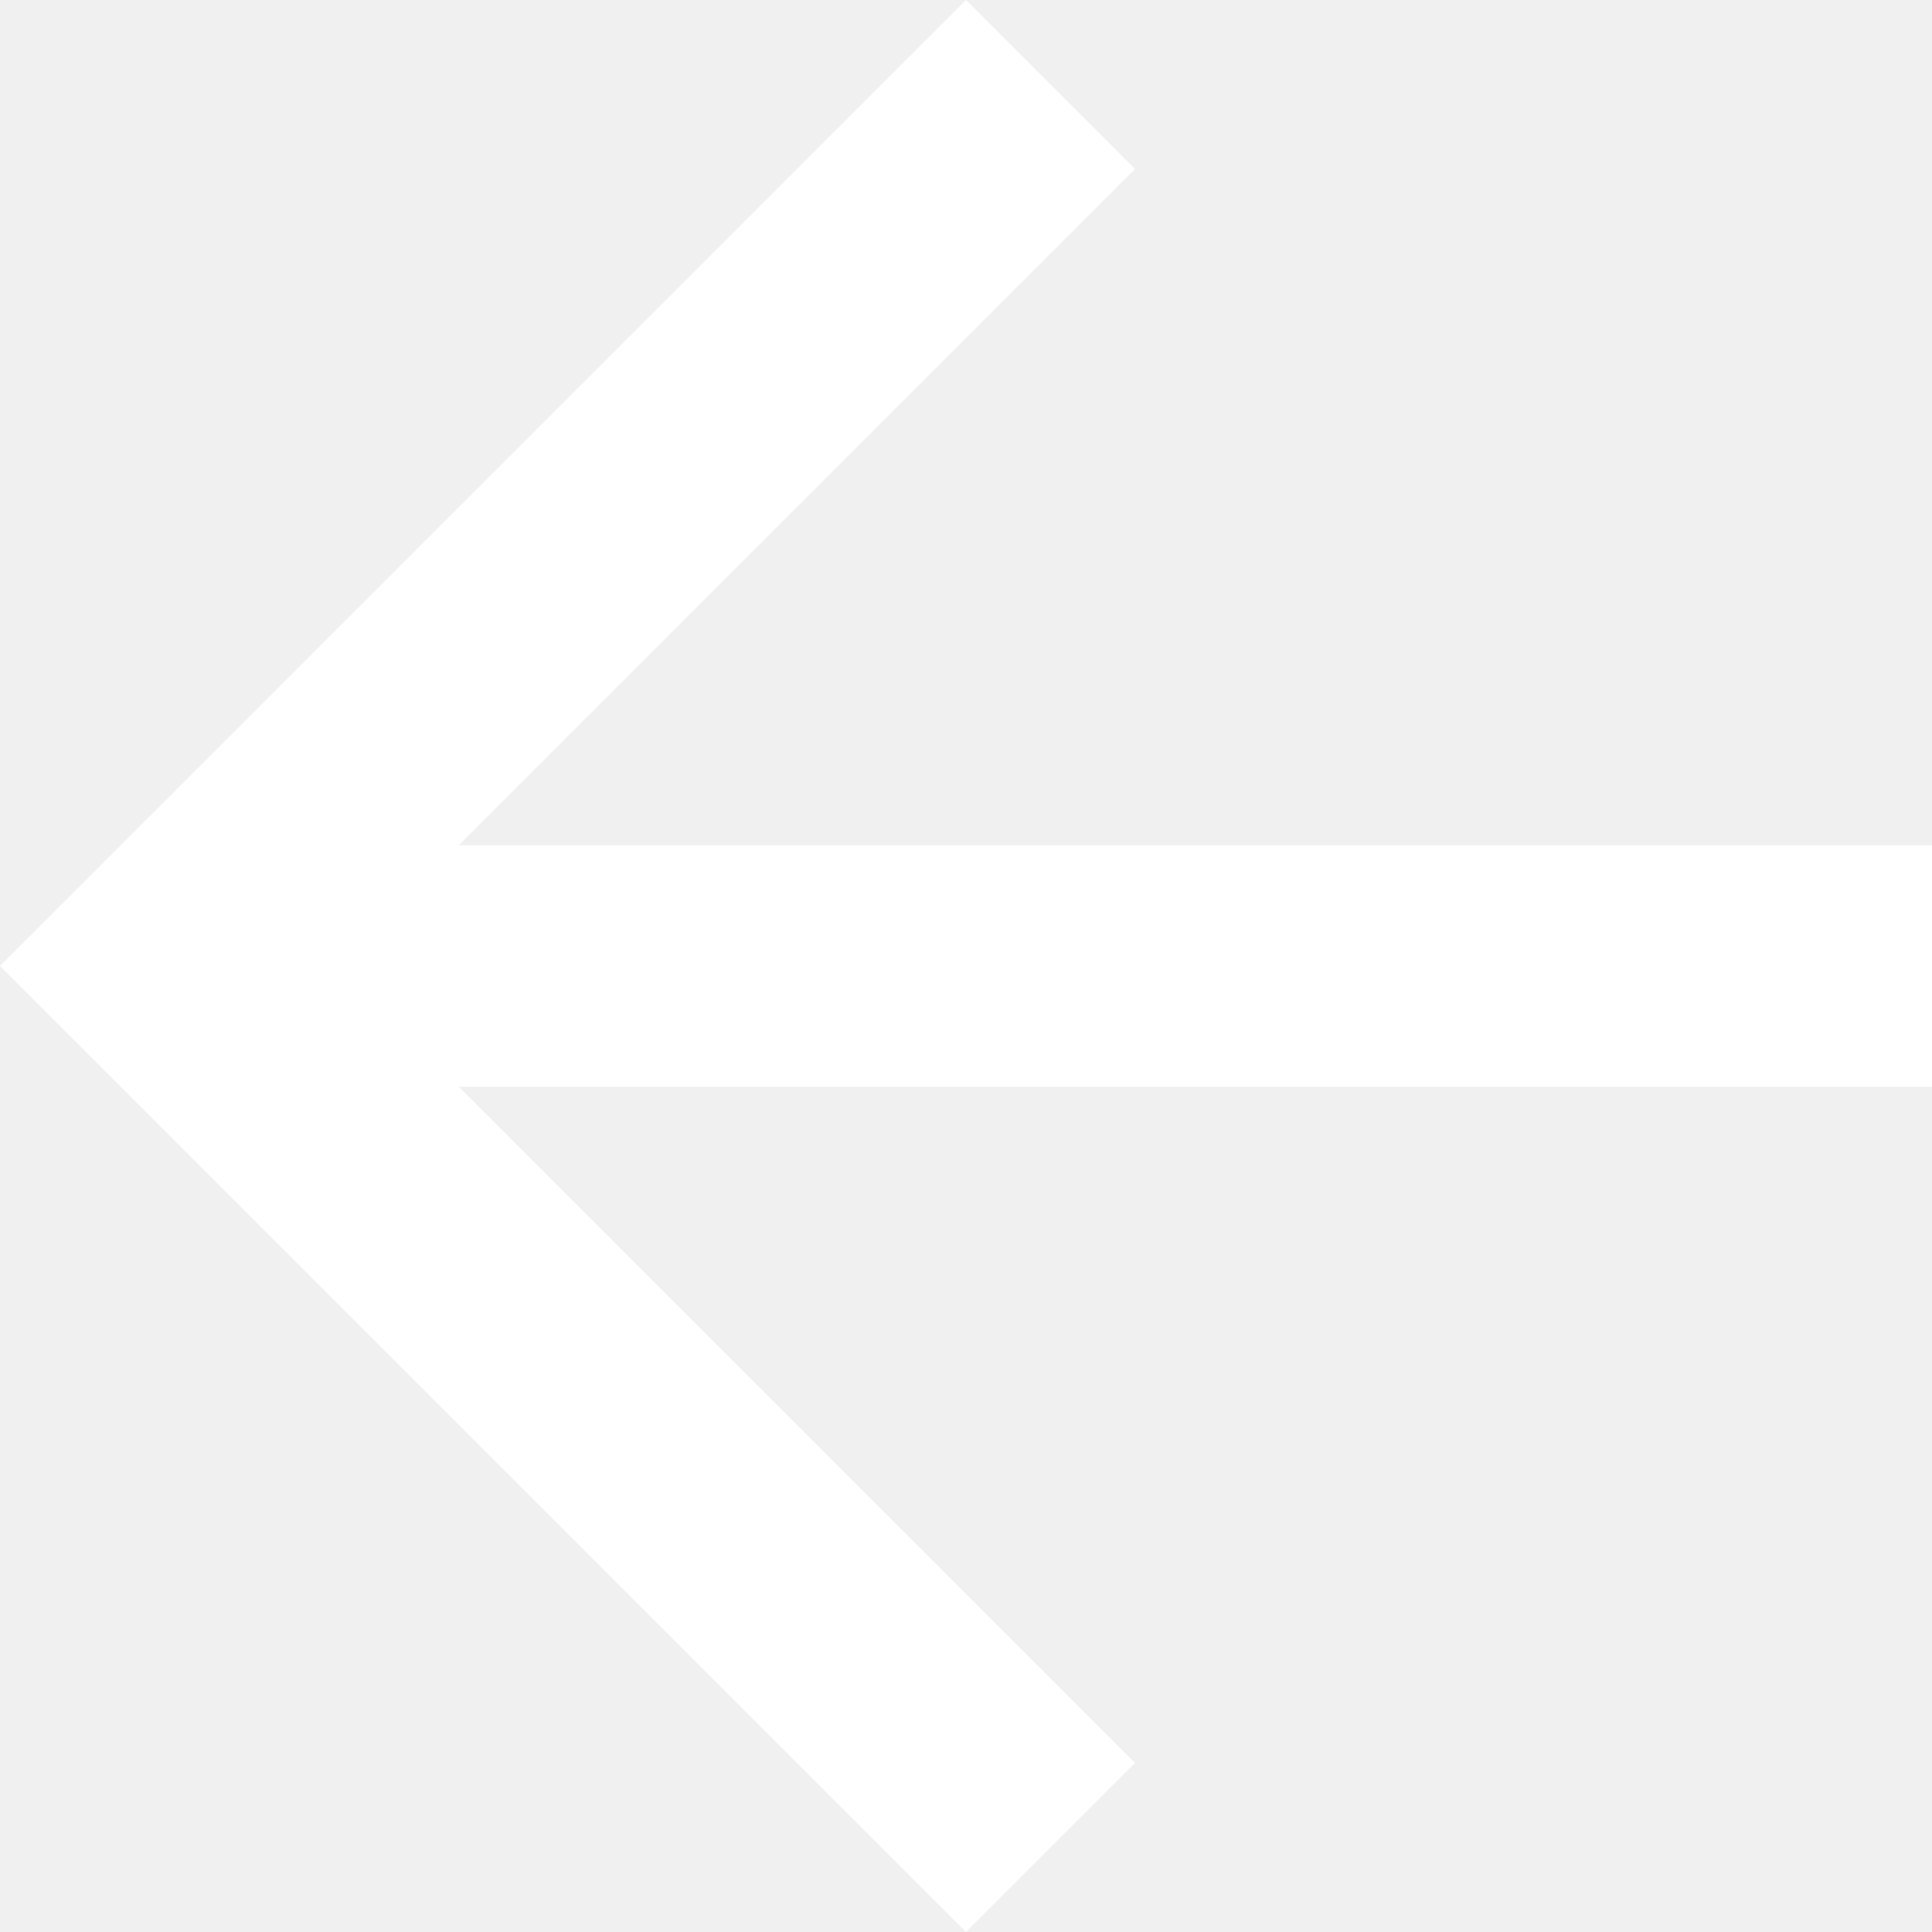
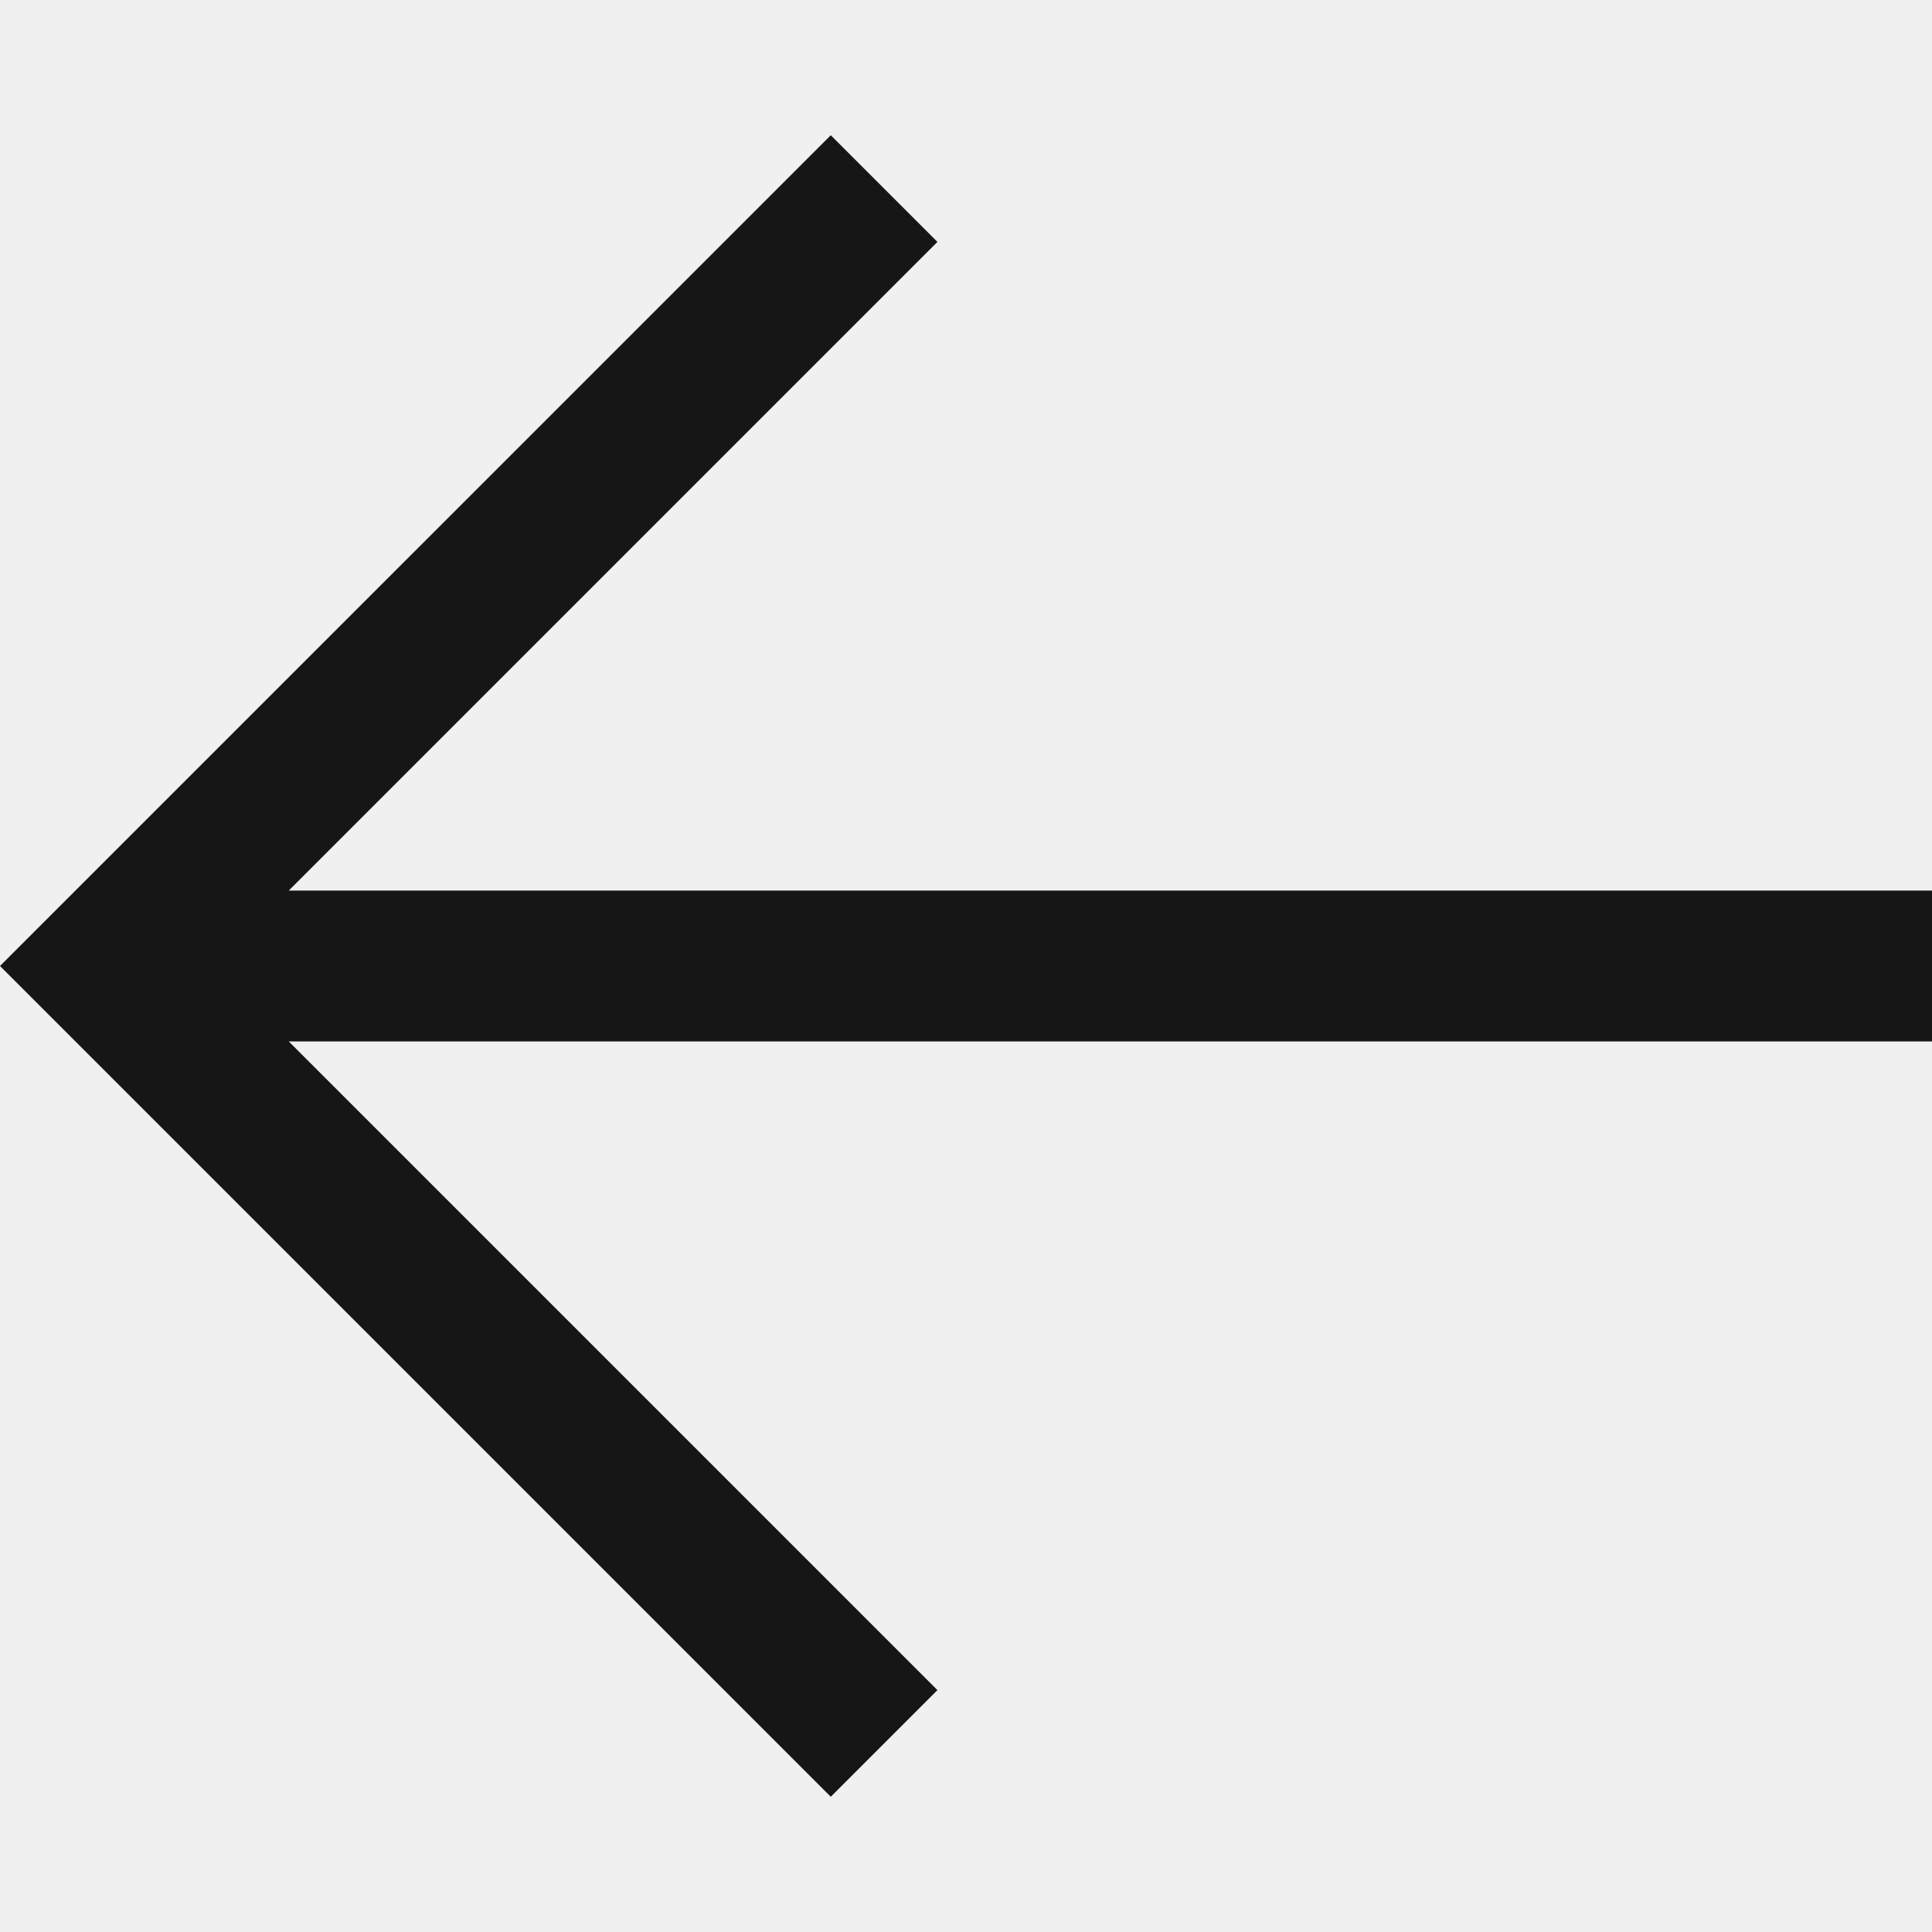
- <svg xmlns="http://www.w3.org/2000/svg" version="1.1" id="Capa_1" x="0px" y="0px" width="512px" height="512px" viewBox="0 0 408 408" style="enable-background:new 0 0 408 408;" xml:space="preserve">
+ <svg xmlns="http://www.w3.org/2000/svg" version="1.1" id="Capa_1" x="0px" y="0px" viewBox="0 0 512 512" style="enable-background:new 0 0 512 512;" xml:space="preserve" width="512px" height="512px" class="">
  <g>
-     <g id="arrow-back">
-       <path d="M408,178.5H96.9L239.7,35.7L204,0L0,204l204,204l35.7-35.7L96.9,229.5H408V178.5z" fill="#ffffff" />
+     <g>
+       <g>
+         <polygon points="512,236.011 76.526,236.011 248.43,64.106 220.162,35.838 0,256 220.162,476.162 248.43,447.894 76.526,275.989     512,275.989   " data-original="#000000" class="active-path" data-old_color="#5A0808" fill="#161616" />
+       </g>
    </g>
  </g>
-   <g>
- </g>
-   <g>
- </g>
-   <g>
- </g>
-   <g>
- </g>
-   <g>
- </g>
-   <g>
- </g>
-   <g>
- </g>
-   <g>
- </g>
-   <g>
- </g>
-   <g>
- </g>
-   <g>
- </g>
-   <g>
- </g>
-   <g>
- </g>
-   <g>
- </g>
-   <g>
- </g>
</svg>
